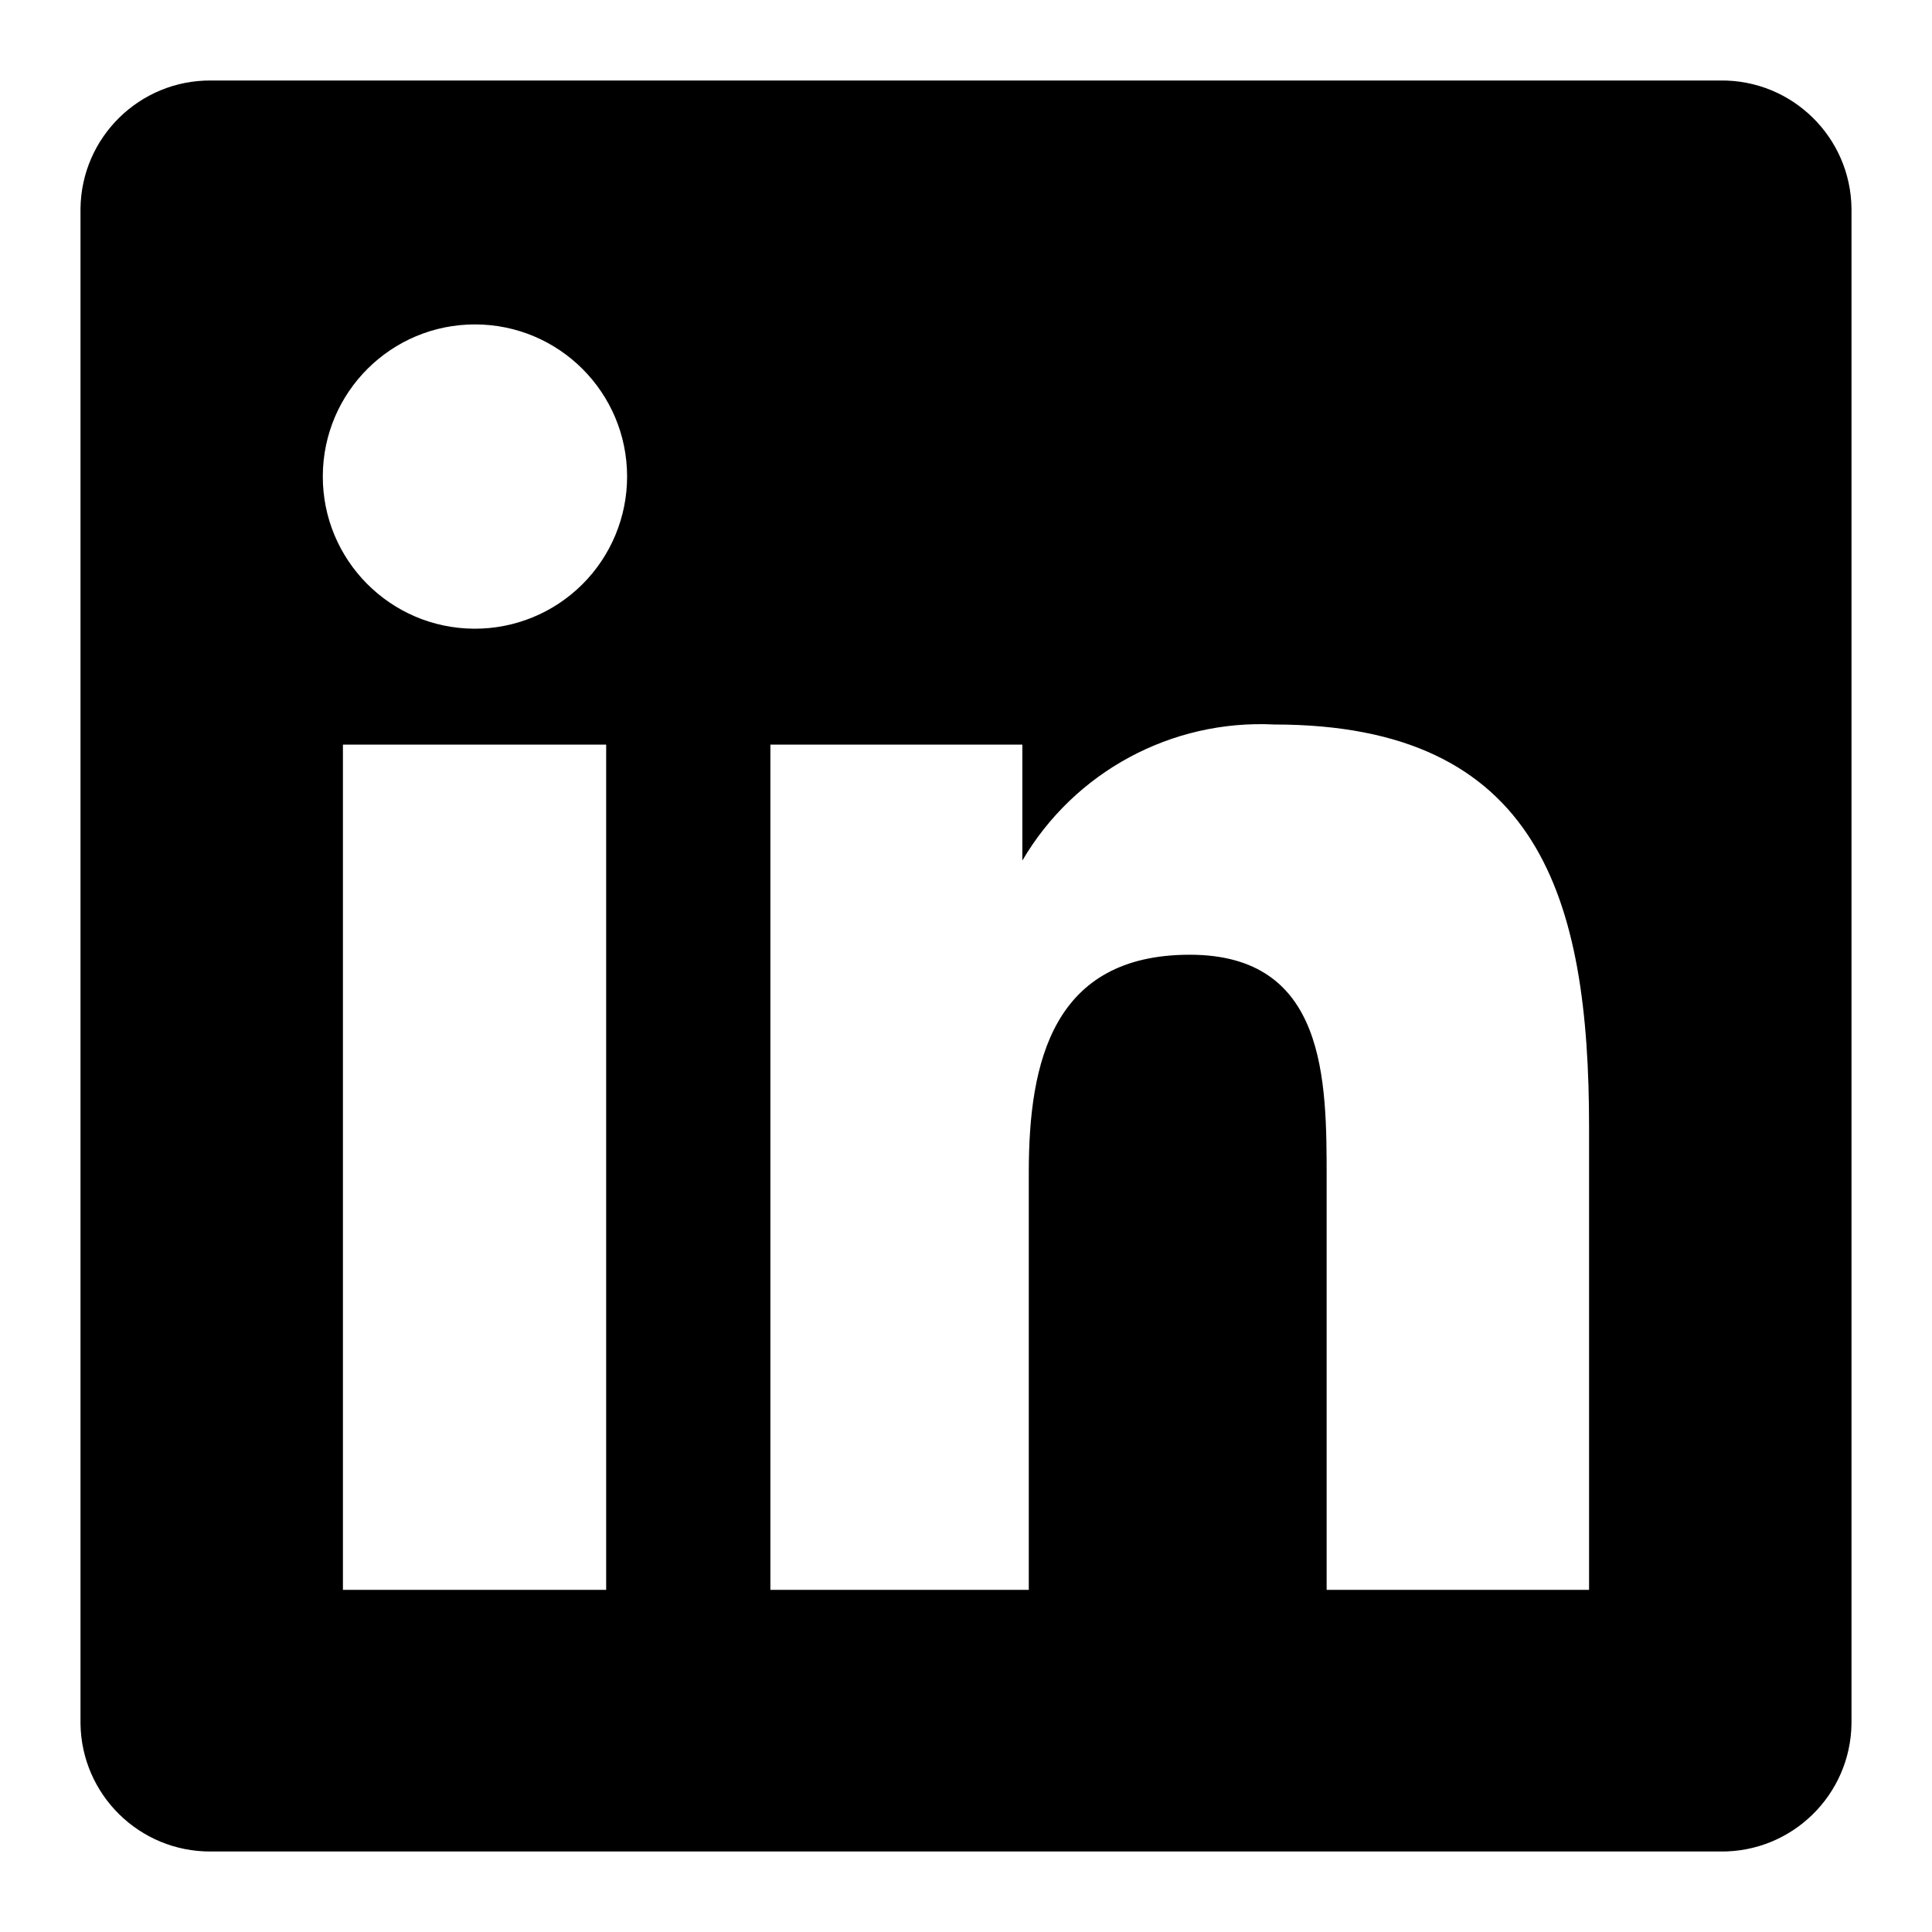
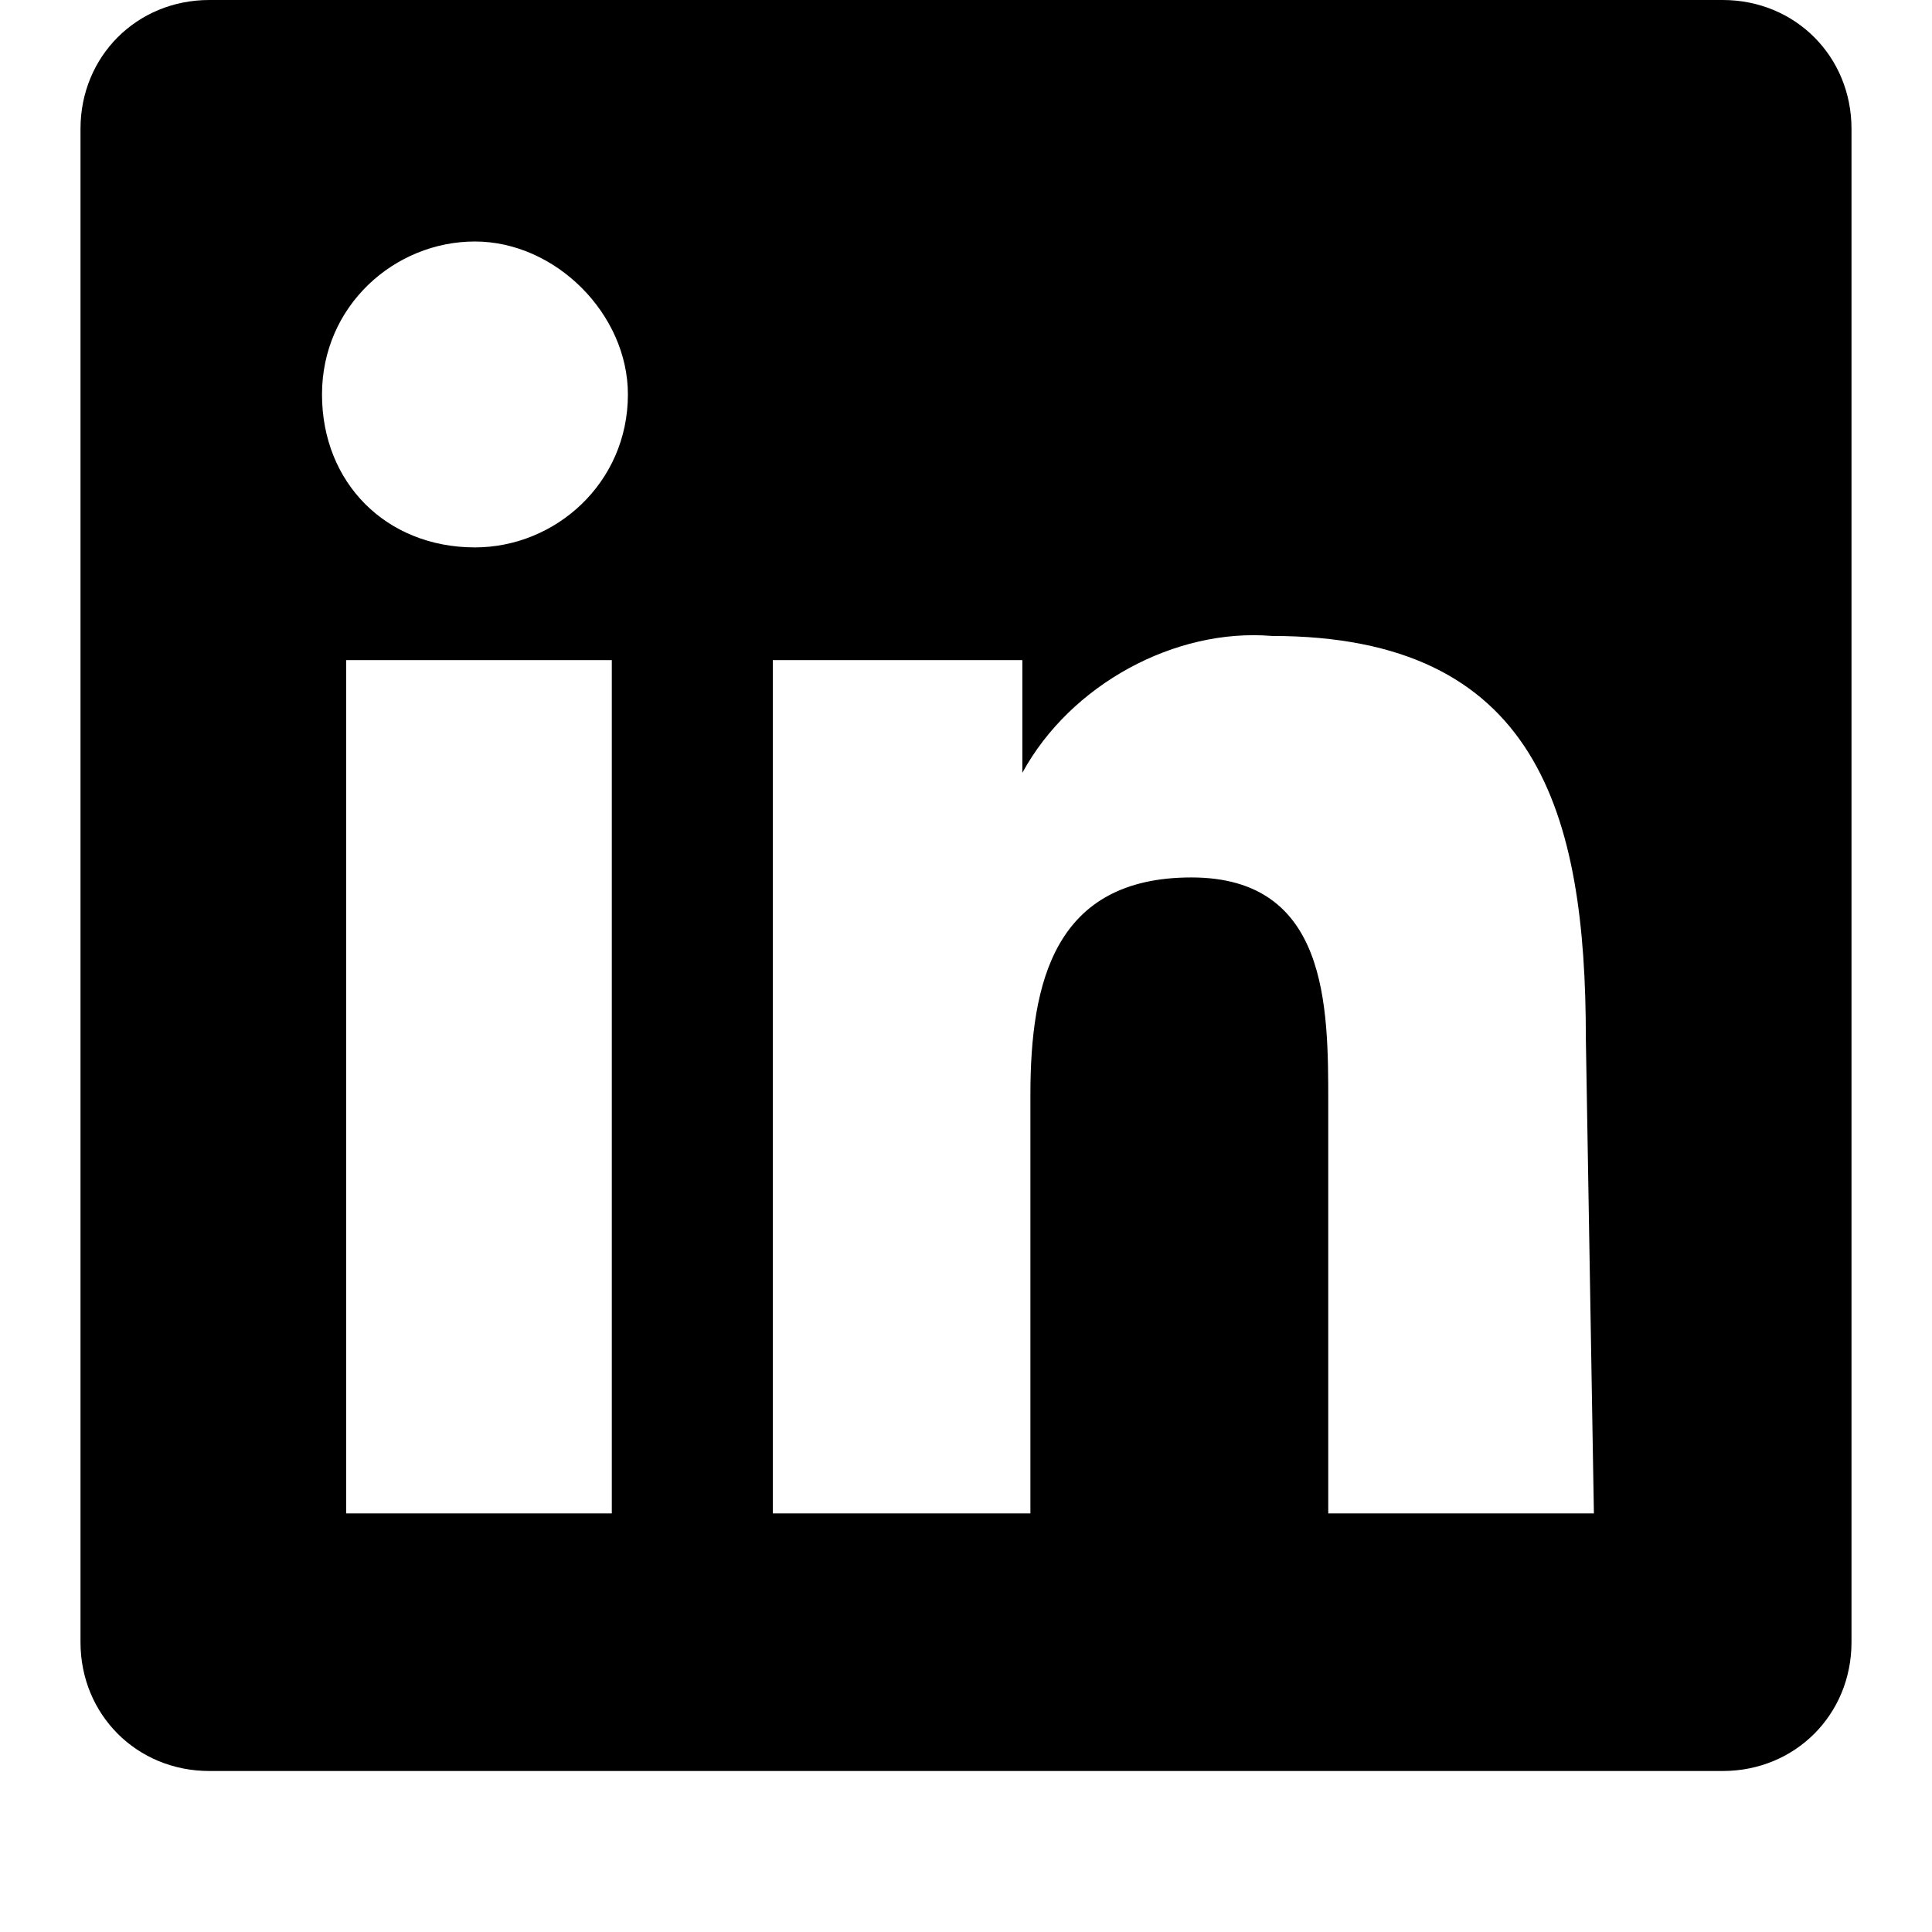
<svg xmlns="http://www.w3.org/2000/svg" viewBox="0 0 24 24">
-   <path d="M21.37,1H2.62A1.61,1.61,0,0,0,1,2.59V21.41A1.61,1.61,0,0,0,2.62,23H21.37A1.61,1.61,0,0,0,23,21.41V2.59A1.61,1.61,0,0,0,21.37,1ZM7.53,19.75H4.26V9.25H7.53v10.5ZM5.89,7.81A1.89,1.89,0,1,1,7.79,5.92,1.89,1.89,0,0,1,5.89,7.81ZM19.75,19.75H16.48V14.64c0-1.22,0-2.78-1.7-2.78s-2,1.33-2,2.7v5.19H9.57V9.25H12.7v1.44h0A3.43,3.43,0,0,1,15.83,9c3.3,0,3.91,2.17,3.91,5v5.76Z" />
+   <path d="M21.4,0H2.6C1.7,0,1,0.7,1,1.6v18.8C1,21.3,1.7,22,2.6,22h18.8c0.9,0,1.6-0.7,1.6-1.6c0,0,0,0,0,0V1.6C23,0.7,22.3,0,21.4,0    C21.4,0,21.4,0,21.4,0z M7.5,18.8H4.3V8.2h3.3V18.8z M5.9,6.8C4.8,6.8,4,6,4,4.9S4.9,3,5.9,3c1,0,1.9,0.9,1.9,1.9    C7.8,6,6.9,6.8,5.9,6.8C5.9,6.8,5.9,6.8,5.9,6.8z M19.8,18.8h-3.3v-5.1c0-1.2,0-2.8-1.7-2.8s-2,1.3-2,2.7v5.2H9.6V8.2h3.1v1.4l0,0    c0.6-1.1,1.9-1.8,3.1-1.7c3.3,0,3.9,2.2,3.9,5L19.8,18.8L19.8,18.8z" />
</svg>
